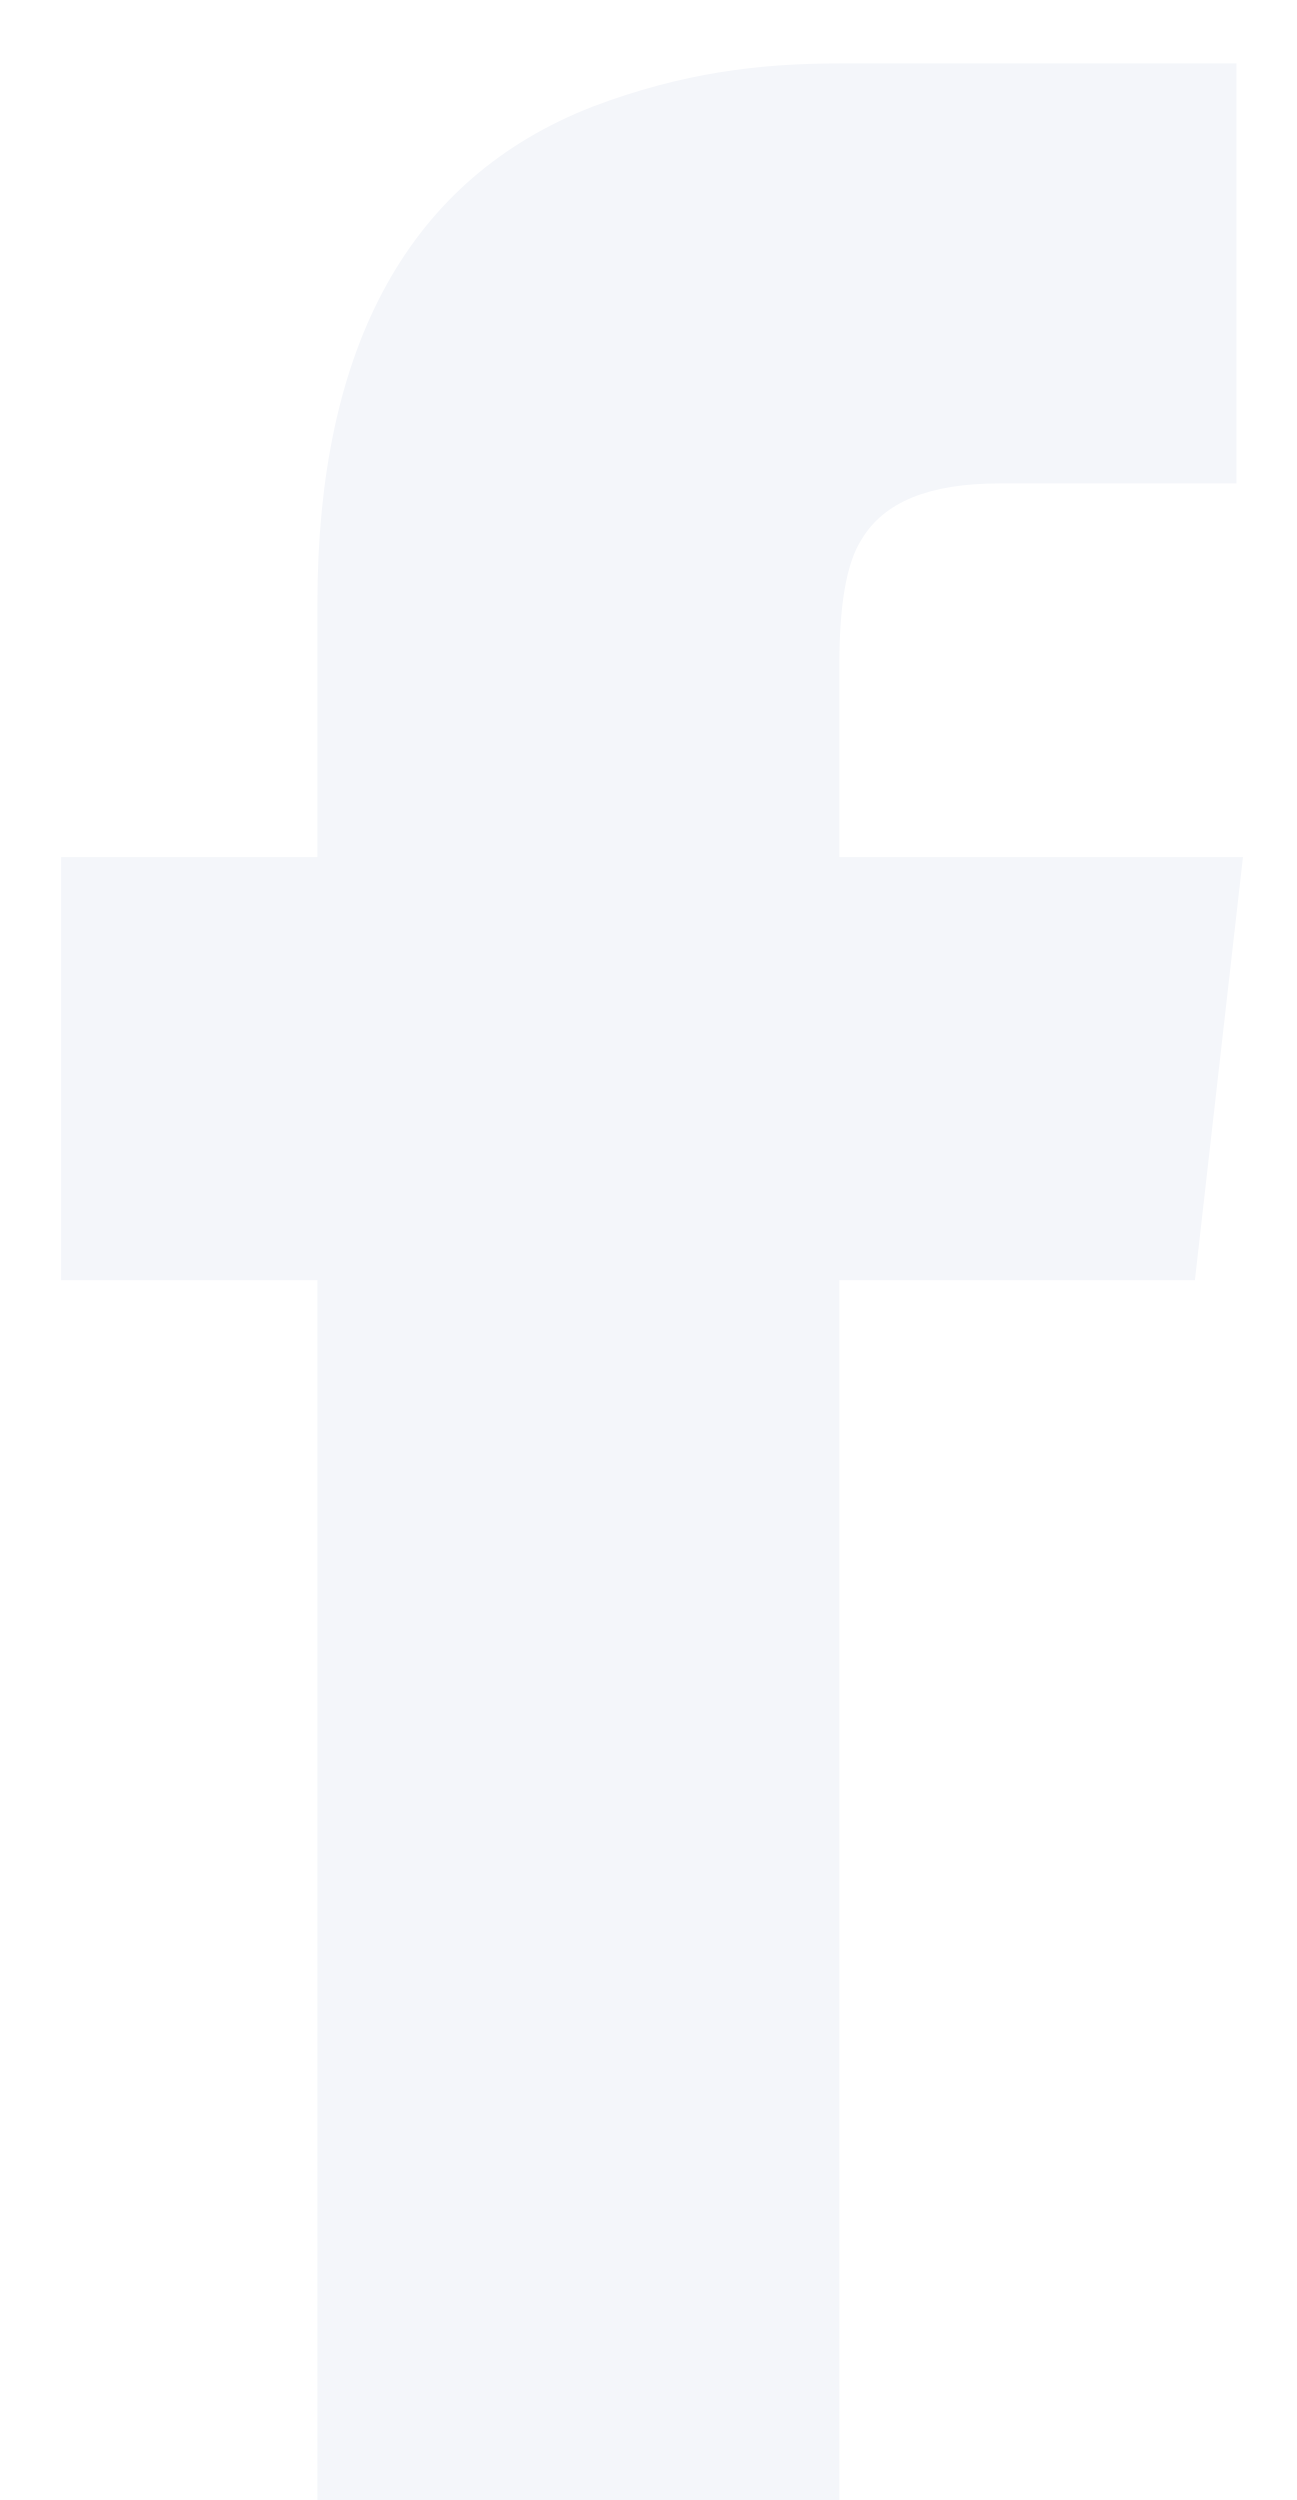
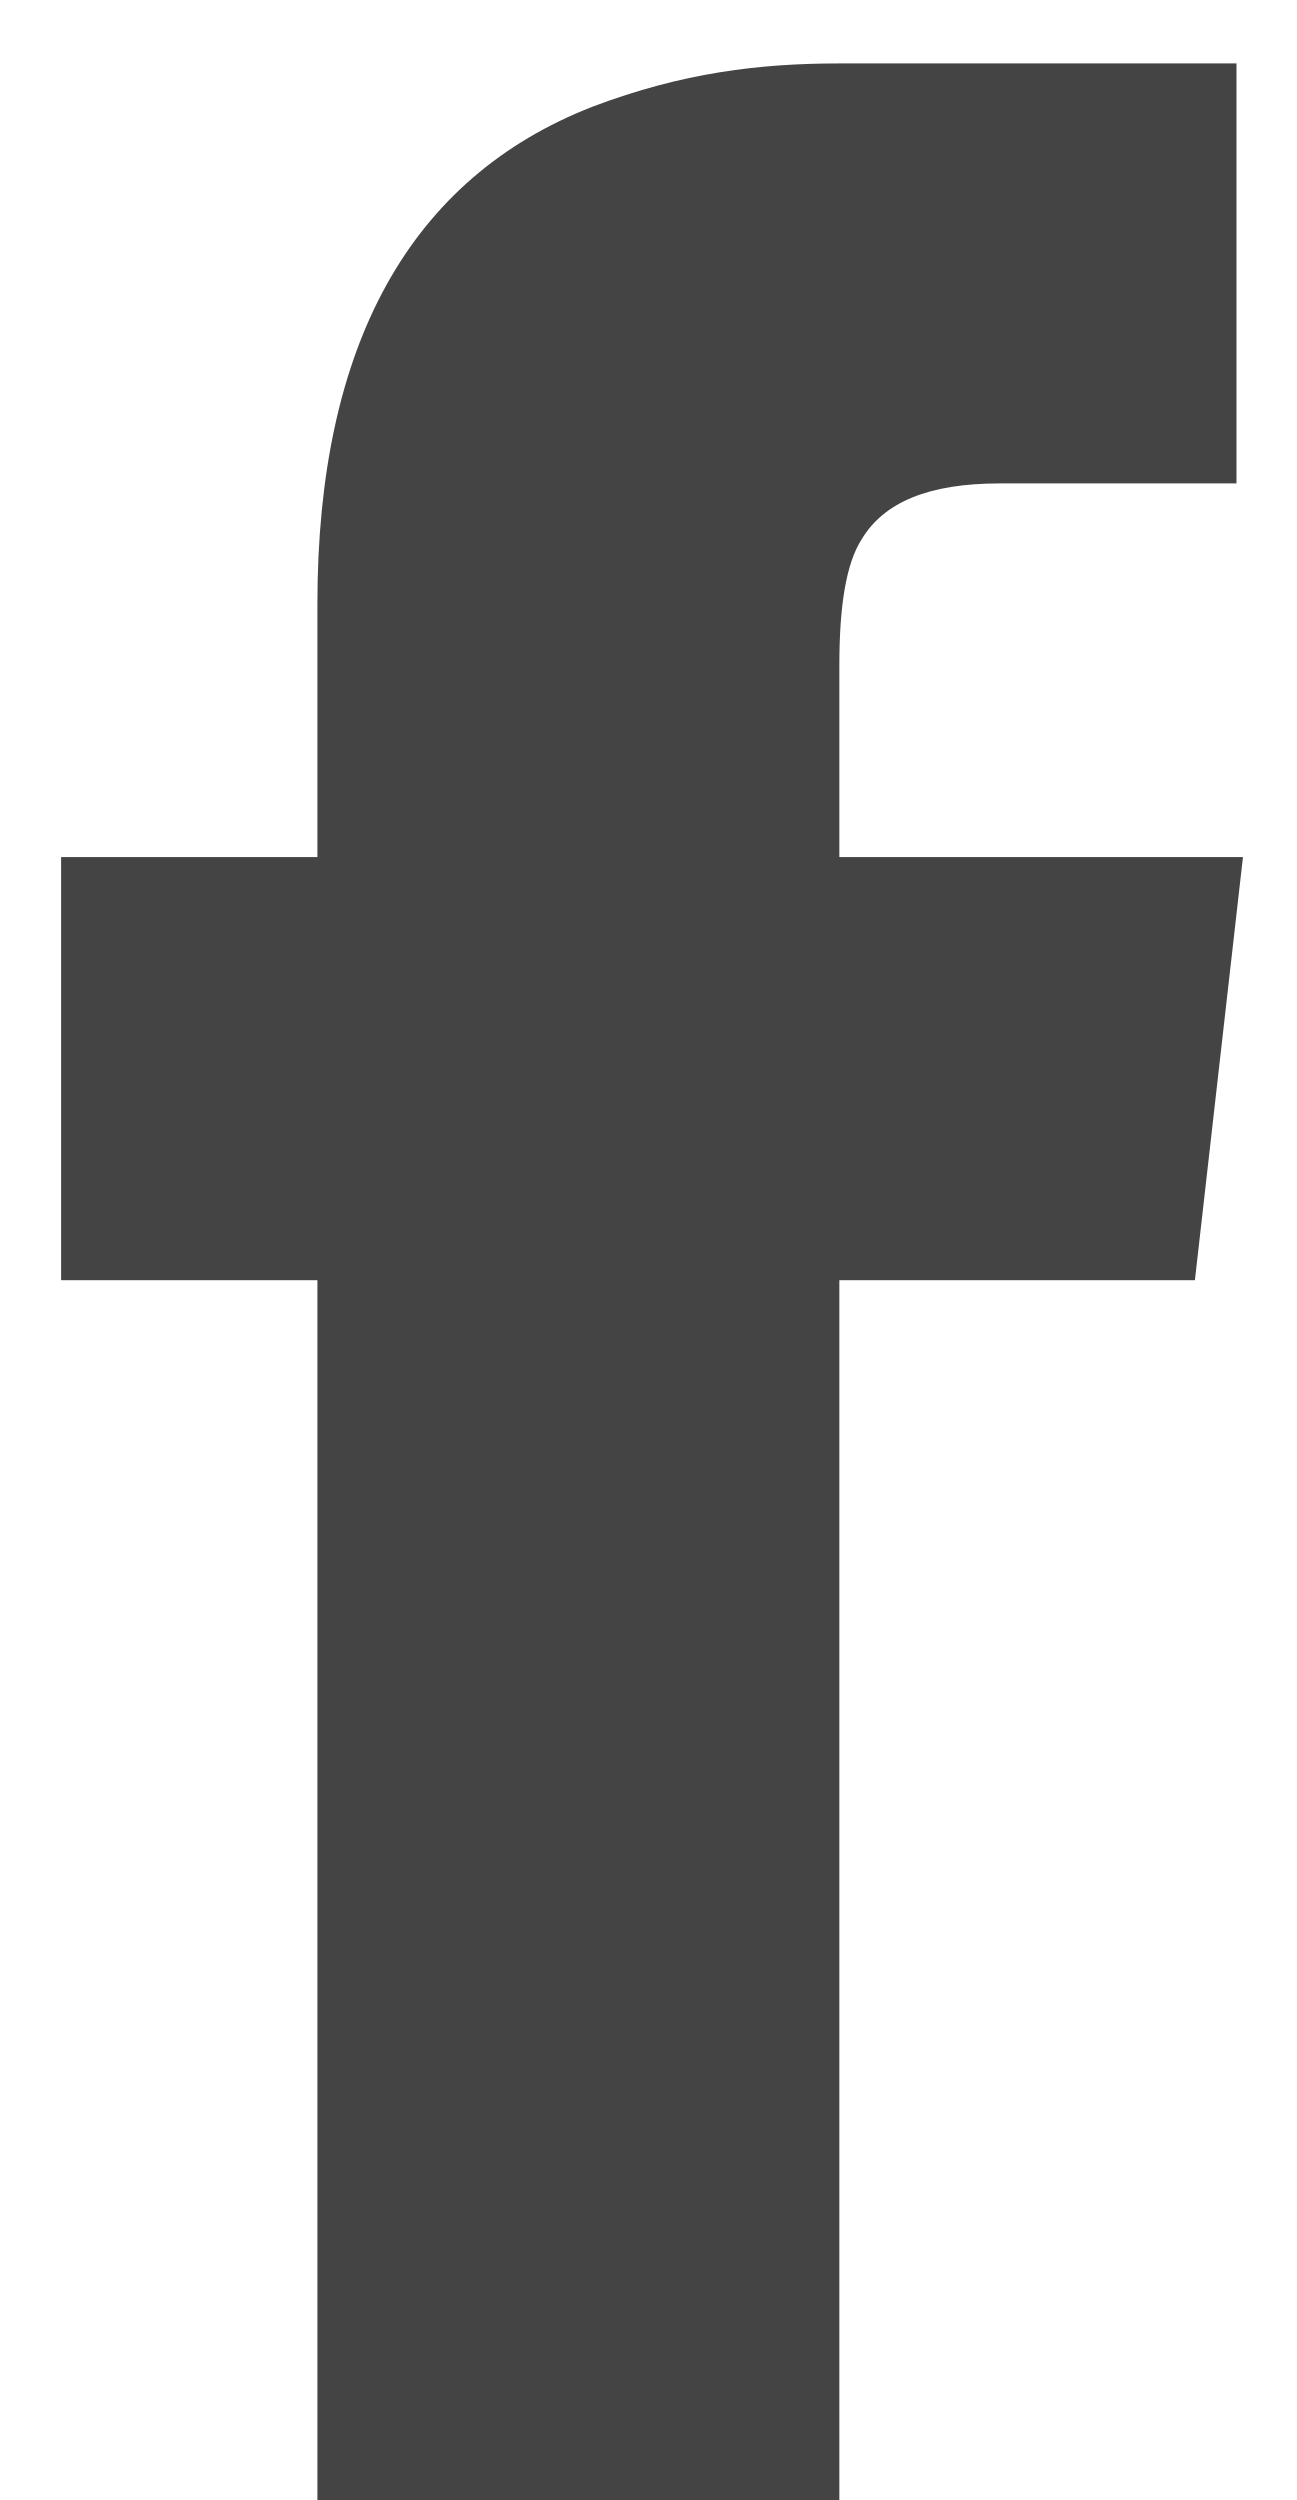
<svg xmlns="http://www.w3.org/2000/svg" width="14px" height="27px" viewBox="0 0 14 27" version="1.1">
  <defs />
  <g id="Page-1" stroke="none" stroke-width="1" fill="none" fill-rule="evenodd">
    <g id="Desktop-HD-Copy-5" transform="translate(-1315, -2102)" fill-rule="nonzero" fill="#F4F6FA">
      <g id="facebook" transform="translate(1315, 2102)">
        <g id="Artboard-1">
          <g id="line-icons">
            <g id="row-4-line-icons">
-               <path d="M9.065,0.685 C8.201,0.685 7.371,0.785 6.402,1.151 C4.431,1.919 3.428,3.72 3.428,6.521 L3.428,9.256 L0.66,9.256 L0.66,13.826 L3.428,13.826 L3.428,27 L9.065,27 L9.065,13.826 L12.905,13.826 L13.424,9.256 L9.065,9.256 L9.065,7.188 C9.065,6.555 9.135,6.088 9.308,5.821 C9.55,5.421 10.034,5.221 10.795,5.221 L13.354,5.221 L13.354,0.685 L9.065,0.685 Z" id="facebook_L" />
+               <path fill="#444444" d="M9.065,0.685 C8.201,0.685 7.371,0.785 6.402,1.151 C4.431,1.919 3.428,3.72 3.428,6.521 L3.428,9.256 L0.66,9.256 L0.66,13.826 L3.428,13.826 L3.428,27 L9.065,27 L9.065,13.826 L12.905,13.826 L13.424,9.256 L9.065,9.256 L9.065,7.188 C9.065,6.555 9.135,6.088 9.308,5.821 C9.55,5.421 10.034,5.221 10.795,5.221 L13.354,5.221 L13.354,0.685 L9.065,0.685 Z" id="facebook_L" />
            </g>
          </g>
        </g>
      </g>
    </g>
  </g>
</svg>
